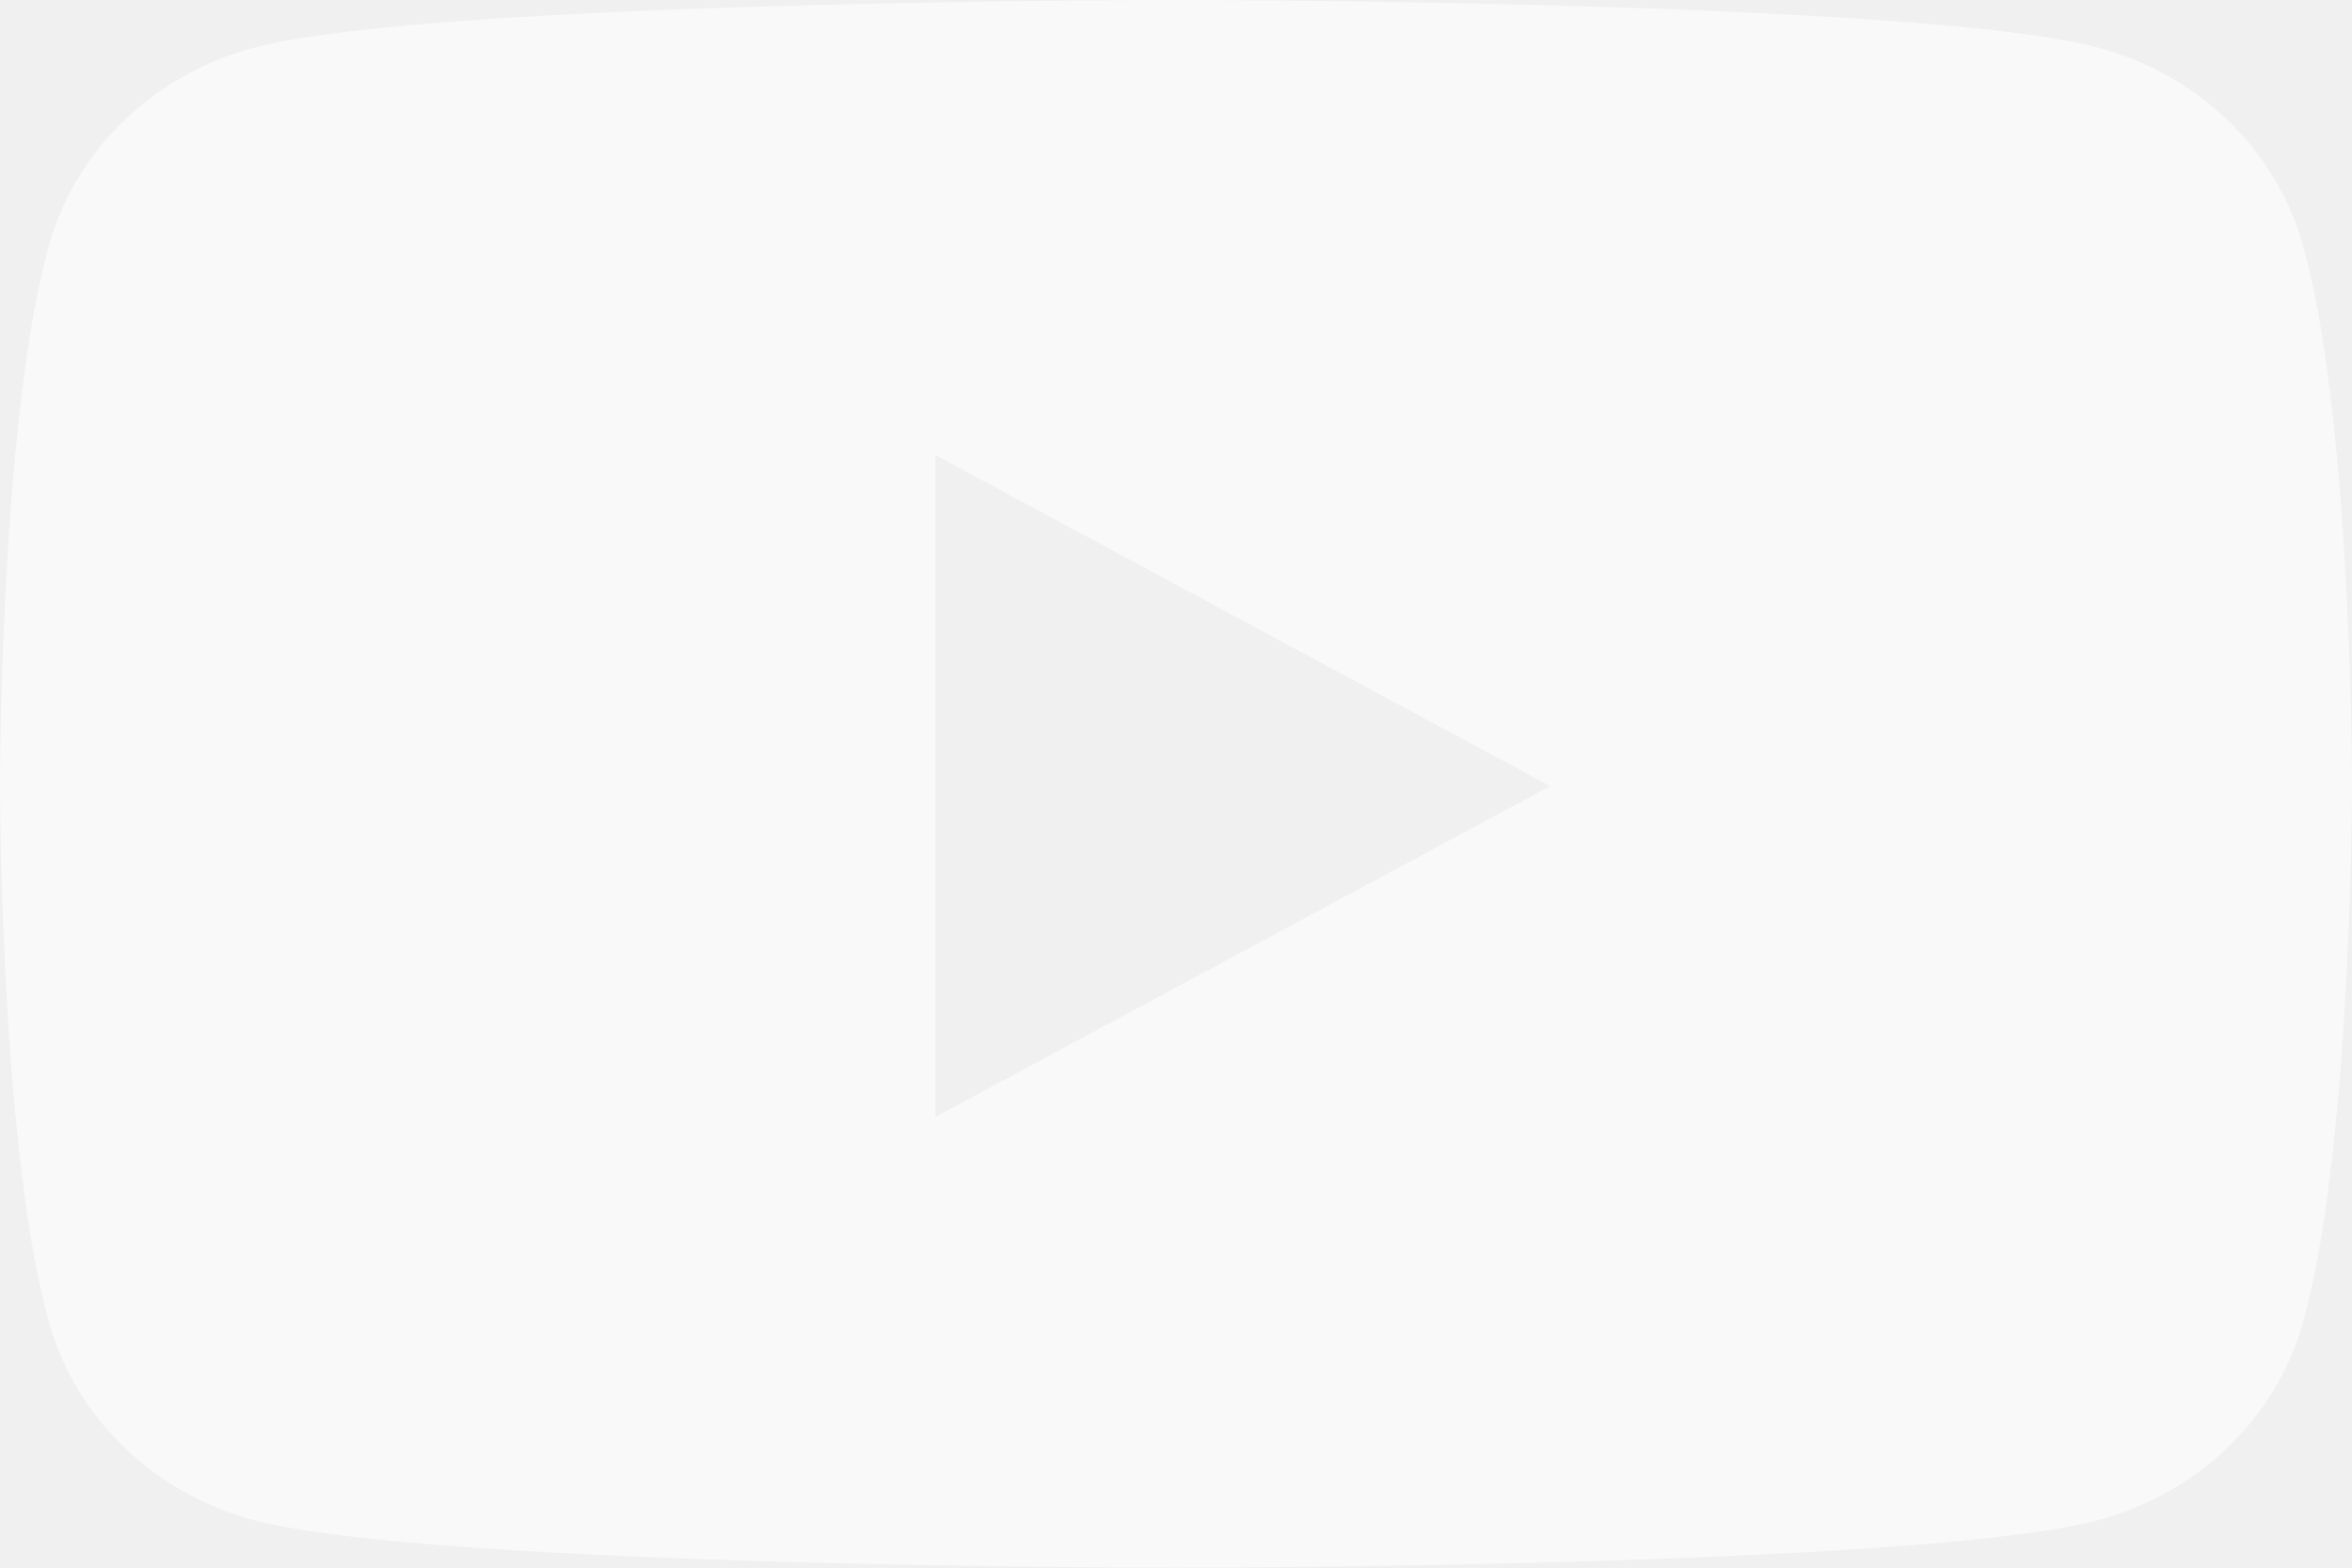
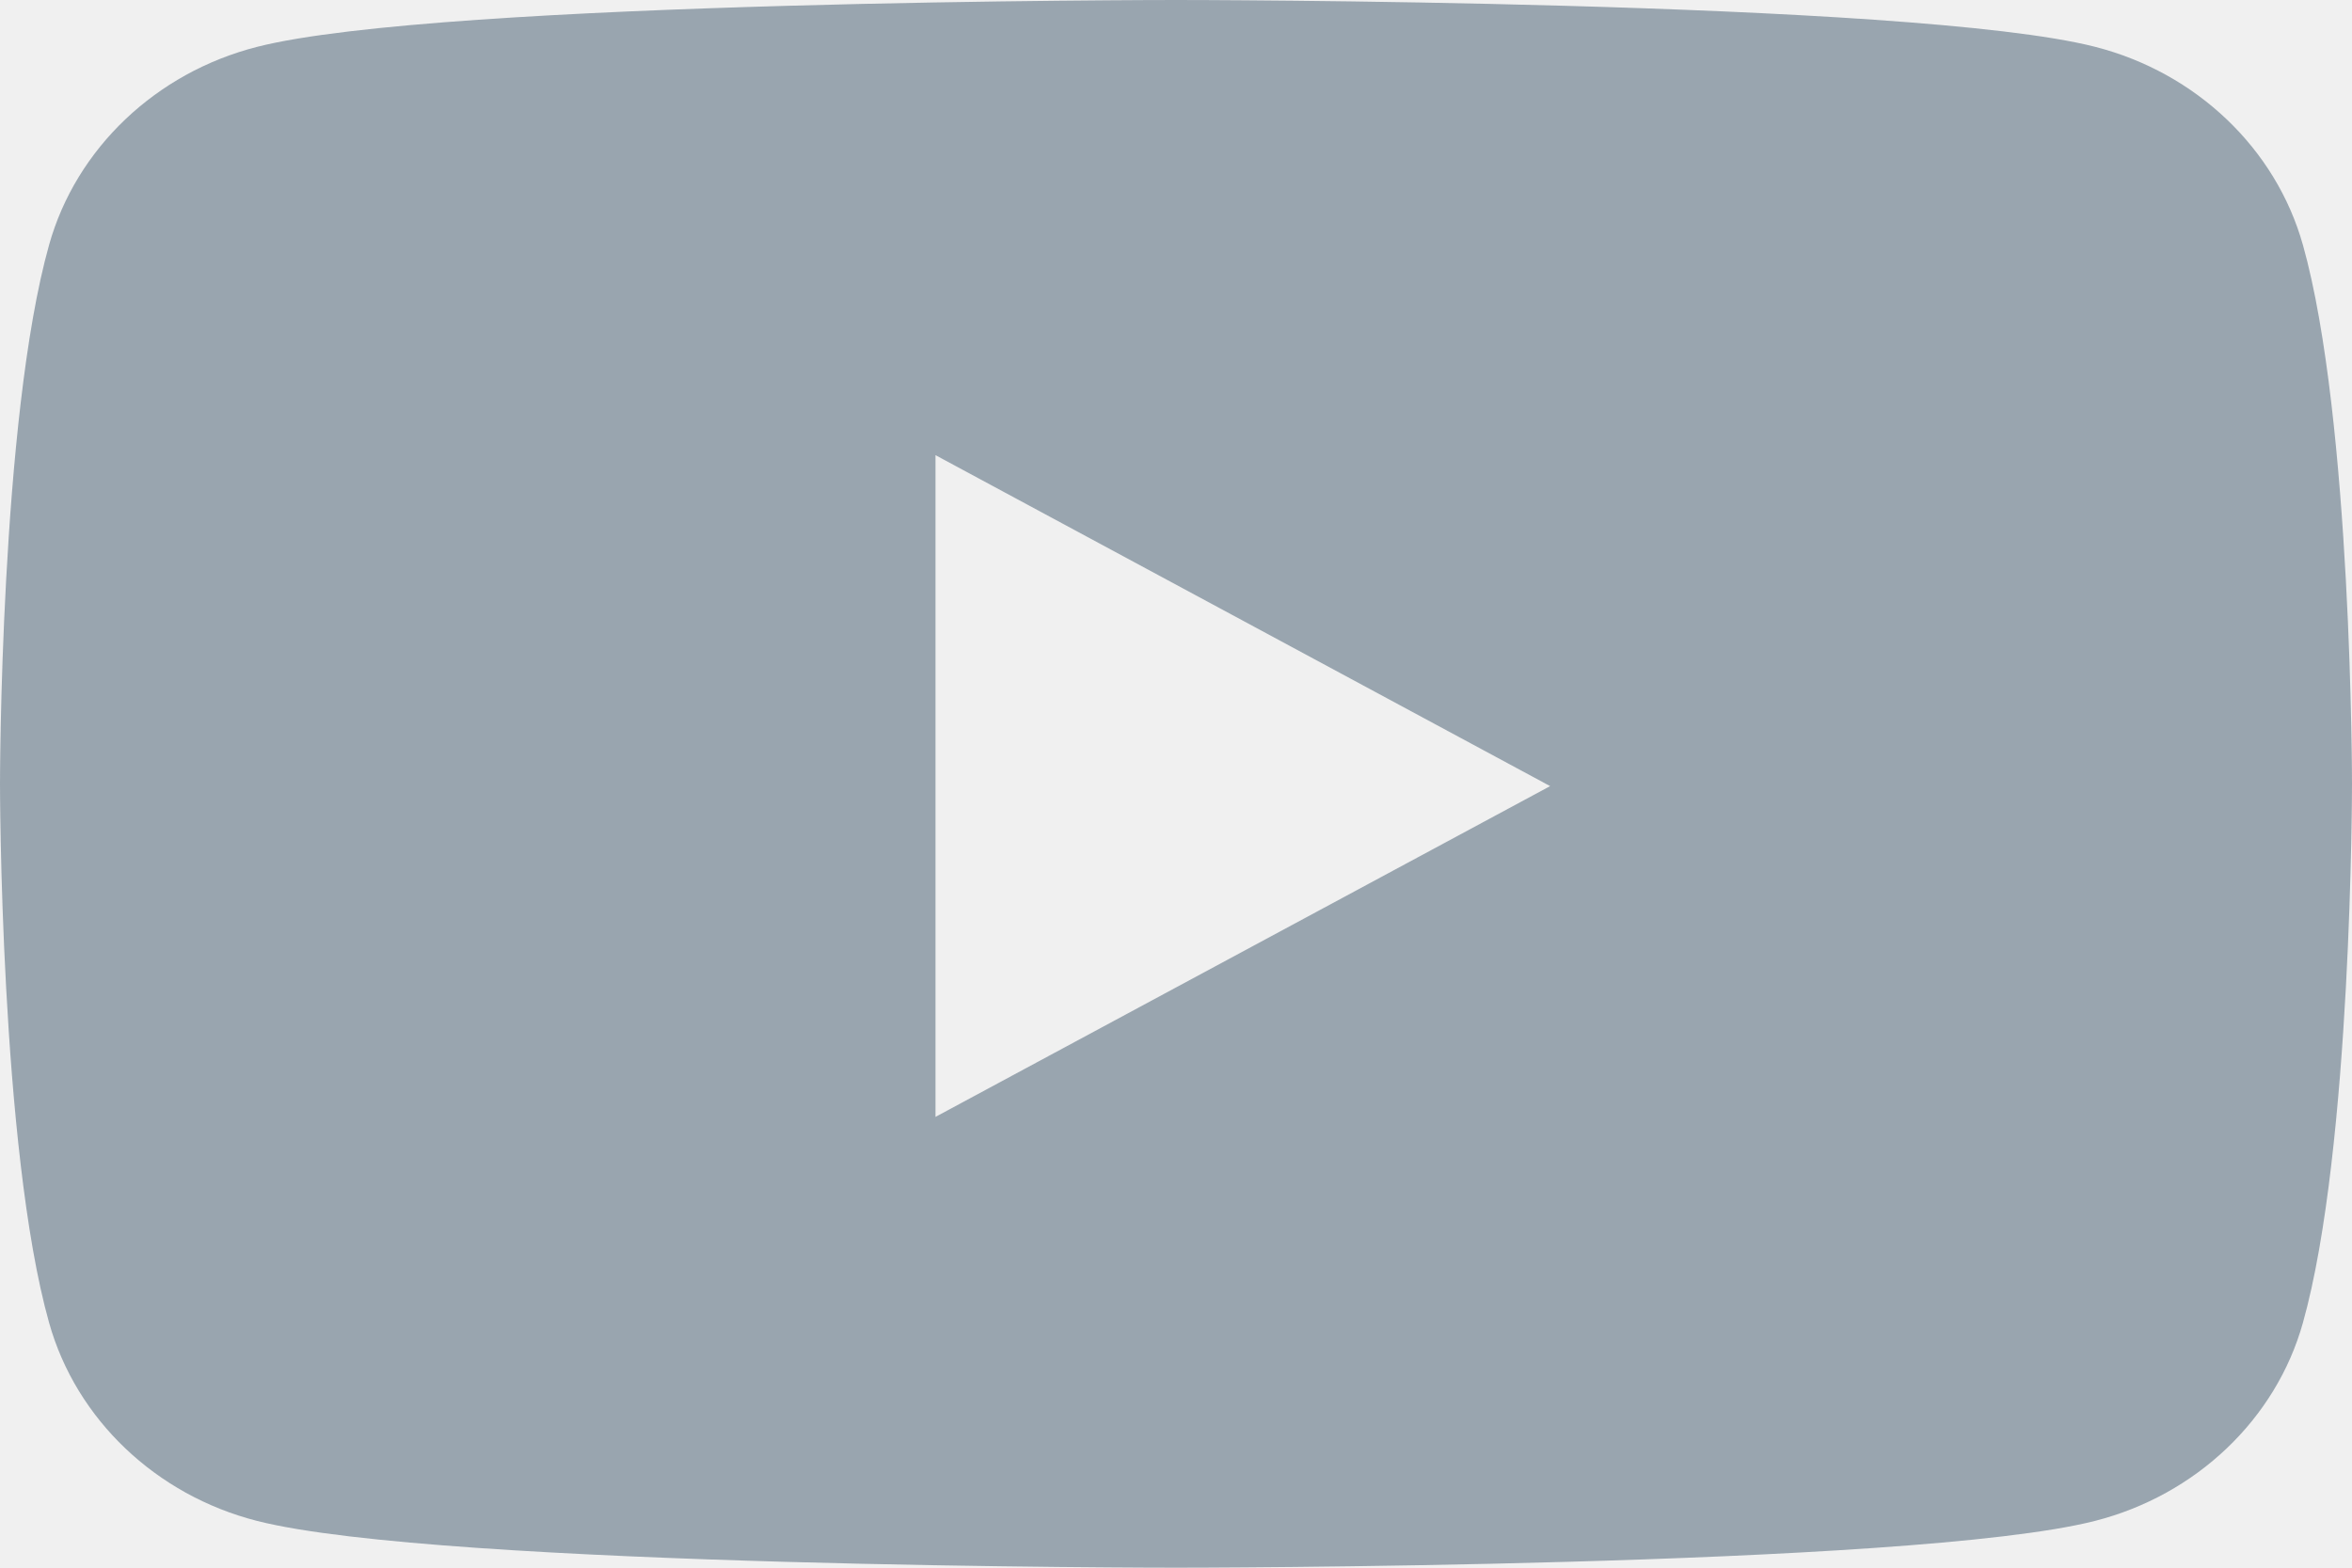
<svg xmlns="http://www.w3.org/2000/svg" width="27" height="18">
-   <path fill="#FFF" fill-rule="evenodd" d="M26.436 2.81C27 4.817 27 9 27 9s0 4.184-.564 6.19c-.31 1.106-1.226 1.977-2.387 2.273C21.943 18 13.5 18 13.5 18s-8.443 0-10.549-.537C1.79 17.167.875 16.296.564 15.189 0 13.184 0 9 0 9s0-4.184.564-6.19C.874 1.705 1.79.834 2.951.538 5.057 0 13.5 0 13.5 0s8.443 0 10.549.537c1.161.296 2.076 1.167 2.387 2.274zM10.739 12.824l7.056-3.798-7.056-3.8v7.598z" opacity=".595" />
+   <path fill="#5E7283" fill-rule="evenodd" d="M26.436 2.81C27 4.817 27 9 27 9s0 4.184-.564 6.19c-.31 1.106-1.226 1.977-2.387 2.273C21.943 18 13.5 18 13.5 18s-8.443 0-10.549-.537C1.79 17.167.875 16.296.564 15.189 0 13.184 0 9 0 9s0-4.184.564-6.19C.874 1.705 1.79.834 2.951.538 5.057 0 13.5 0 13.5 0s8.443 0 10.549.537c1.161.296 2.076 1.167 2.387 2.274zM10.739 12.824l7.056-3.798-7.056-3.8v7.598z" opacity=".595" />
</svg>
